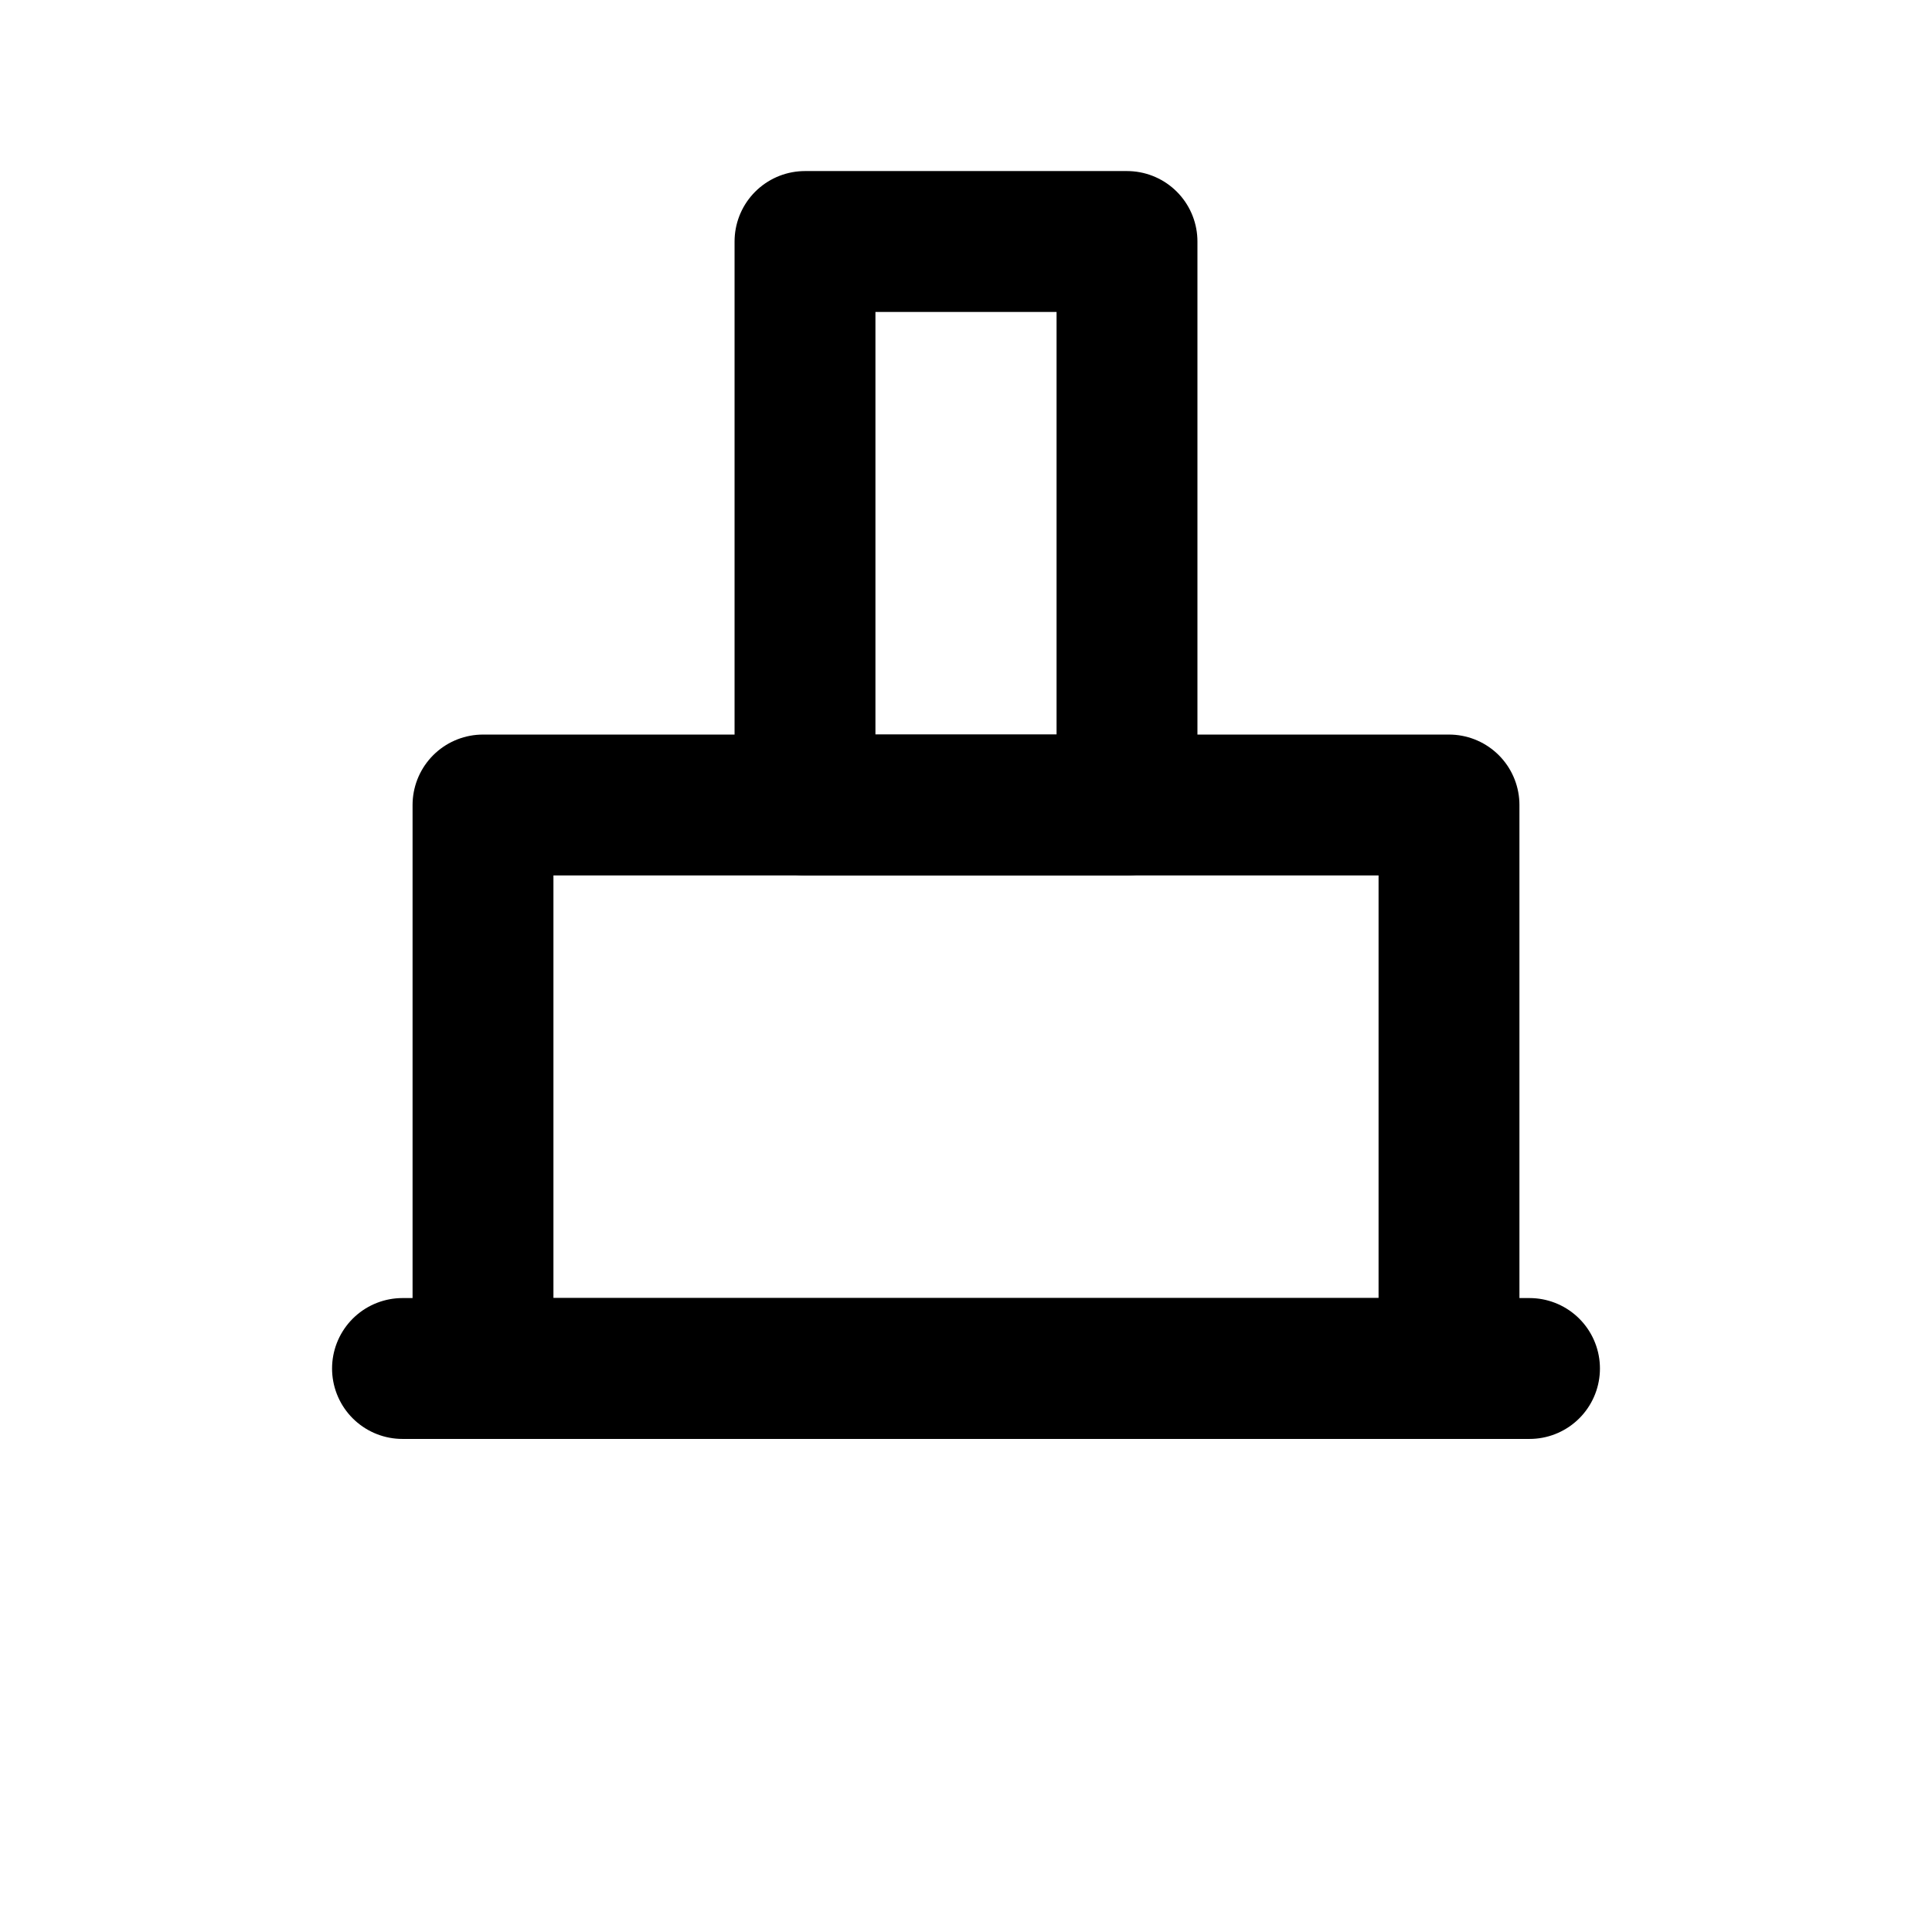
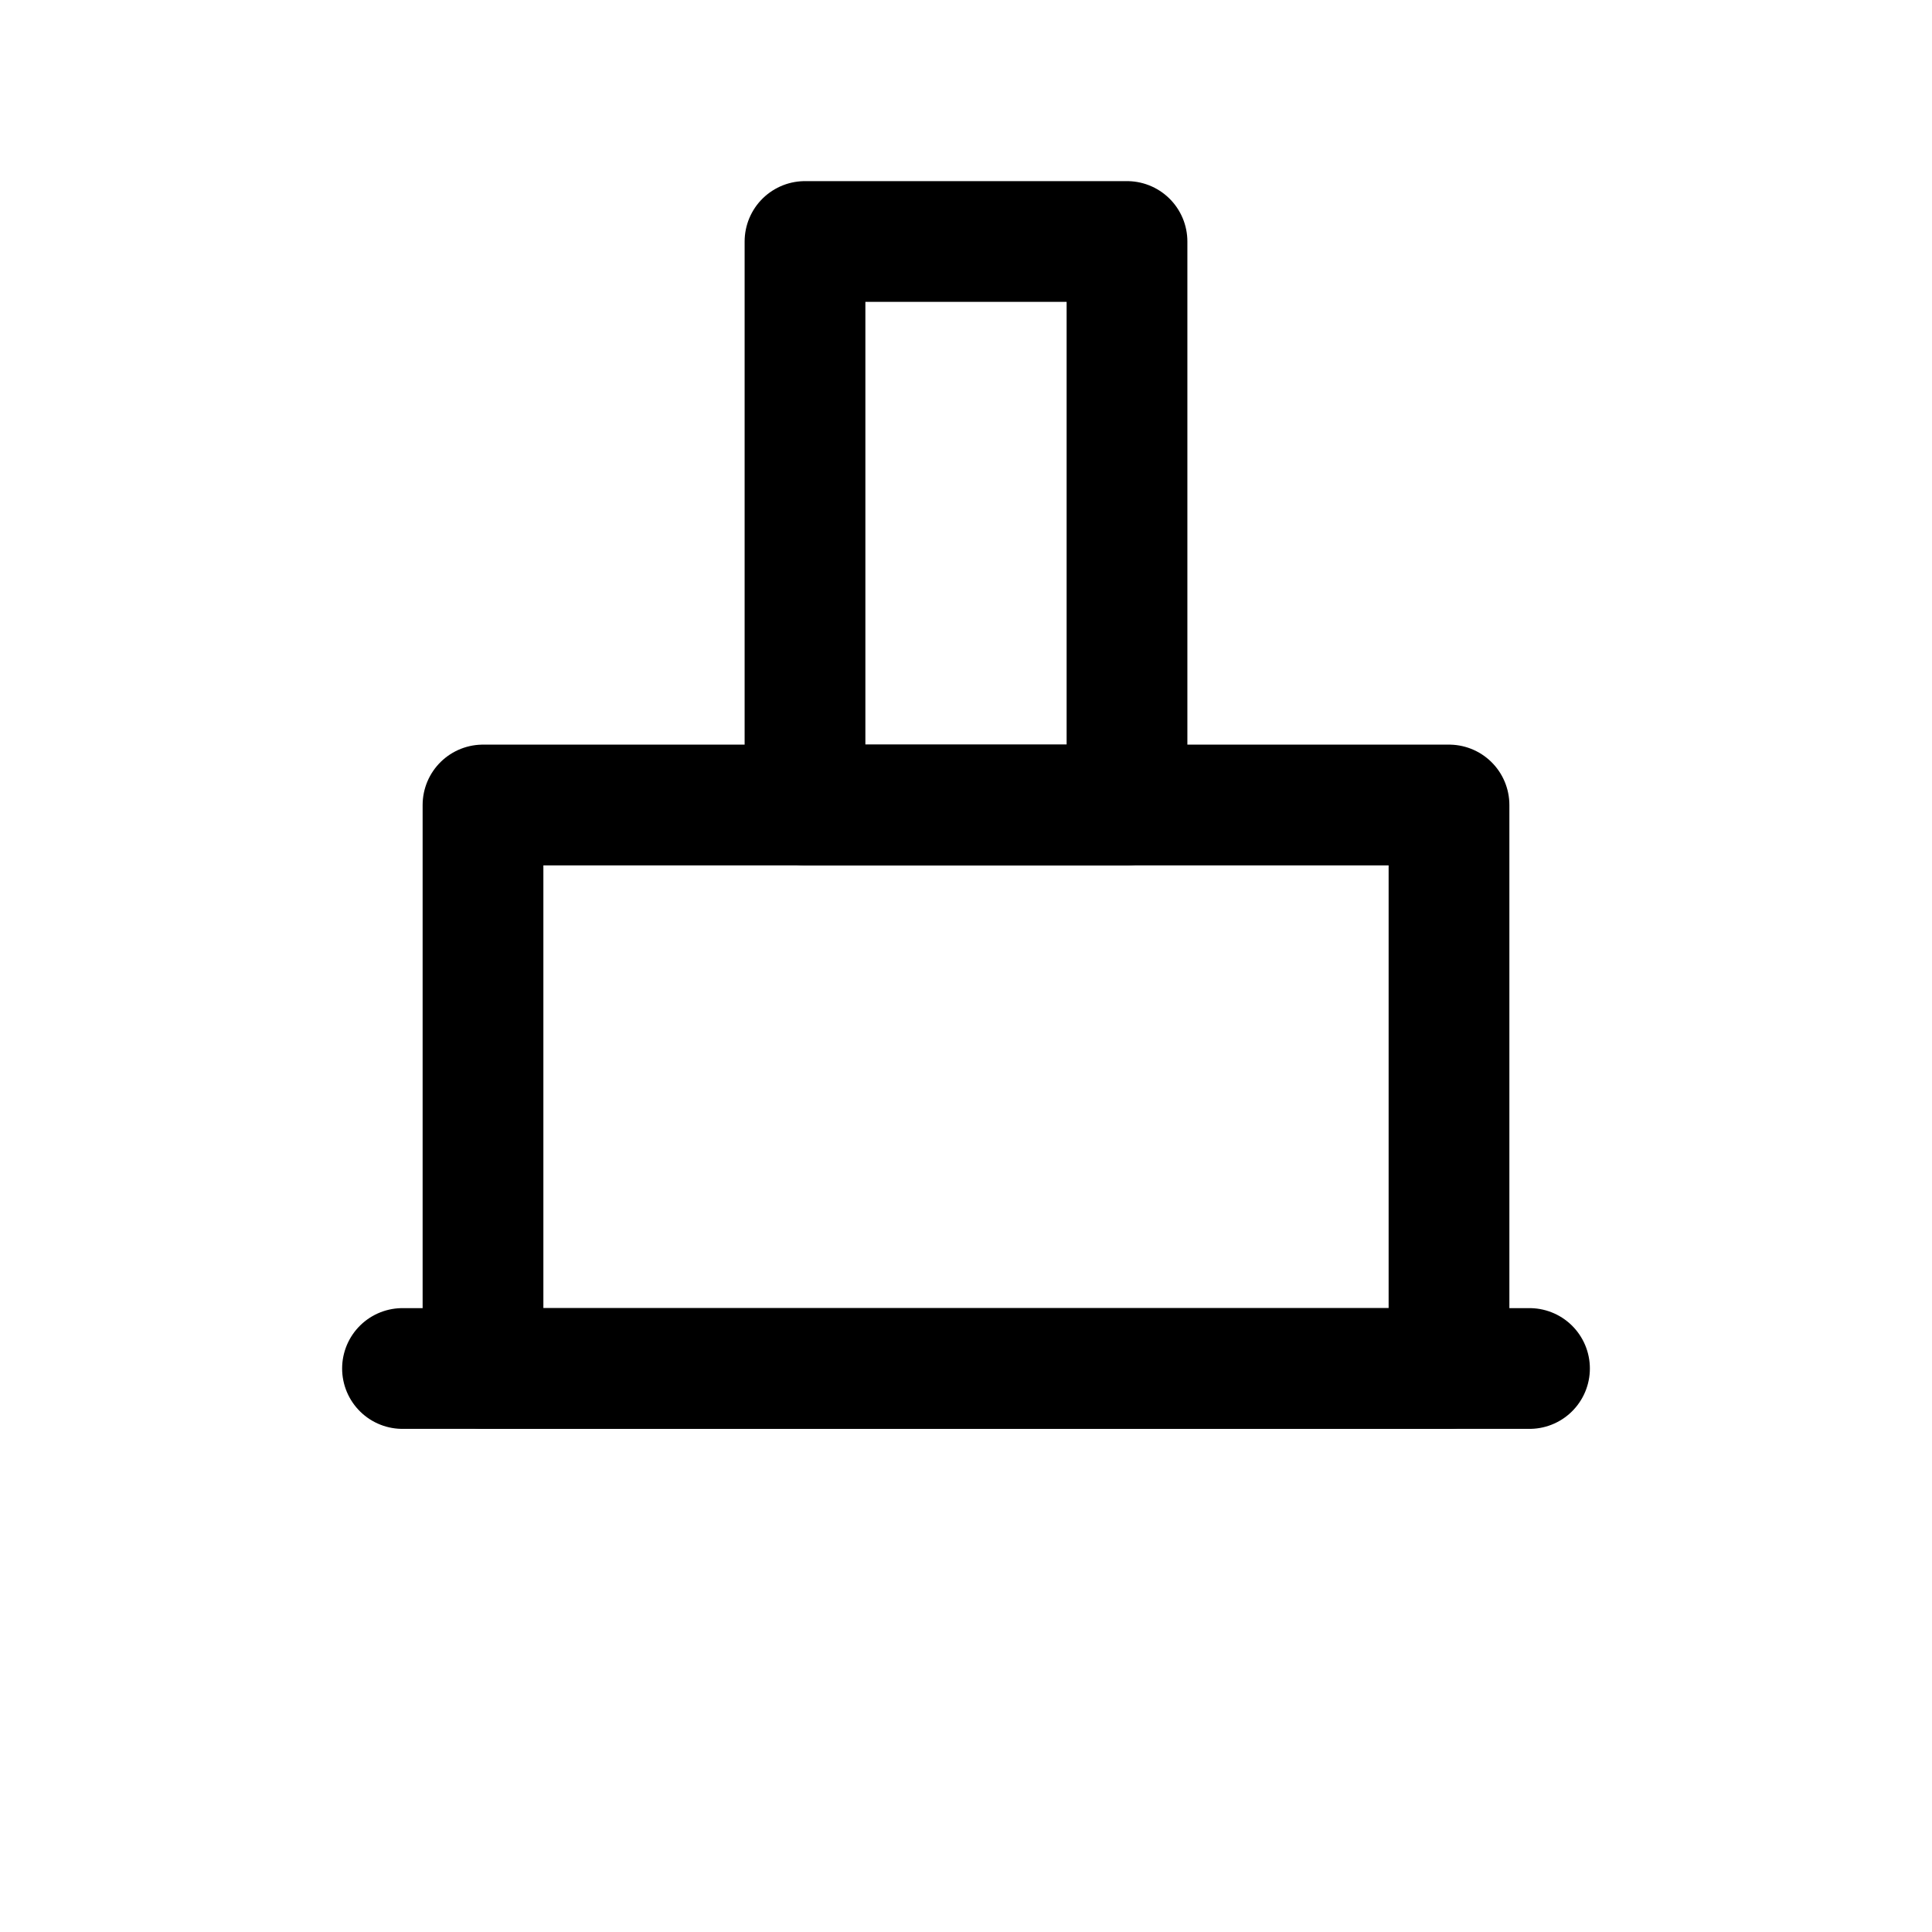
- <svg xmlns="http://www.w3.org/2000/svg" width="24" height="24" viewBox="0 0 24 24" fill="none" stroke="#000000" stroke-width="1.75" stroke-linecap="round" stroke-linejoin="round">
+ <svg xmlns="http://www.w3.org/2000/svg" width="24" height="24" viewBox="0 0 24 24" fill="none" stroke="#000000" stroke-width="1.5" stroke-linecap="round" stroke-linejoin="round">
  <path d="M10 3h4v7h-4z" />
  <path d="M6 10h12v7H6z" />
  <path d="M5 17h14" />
</svg>
